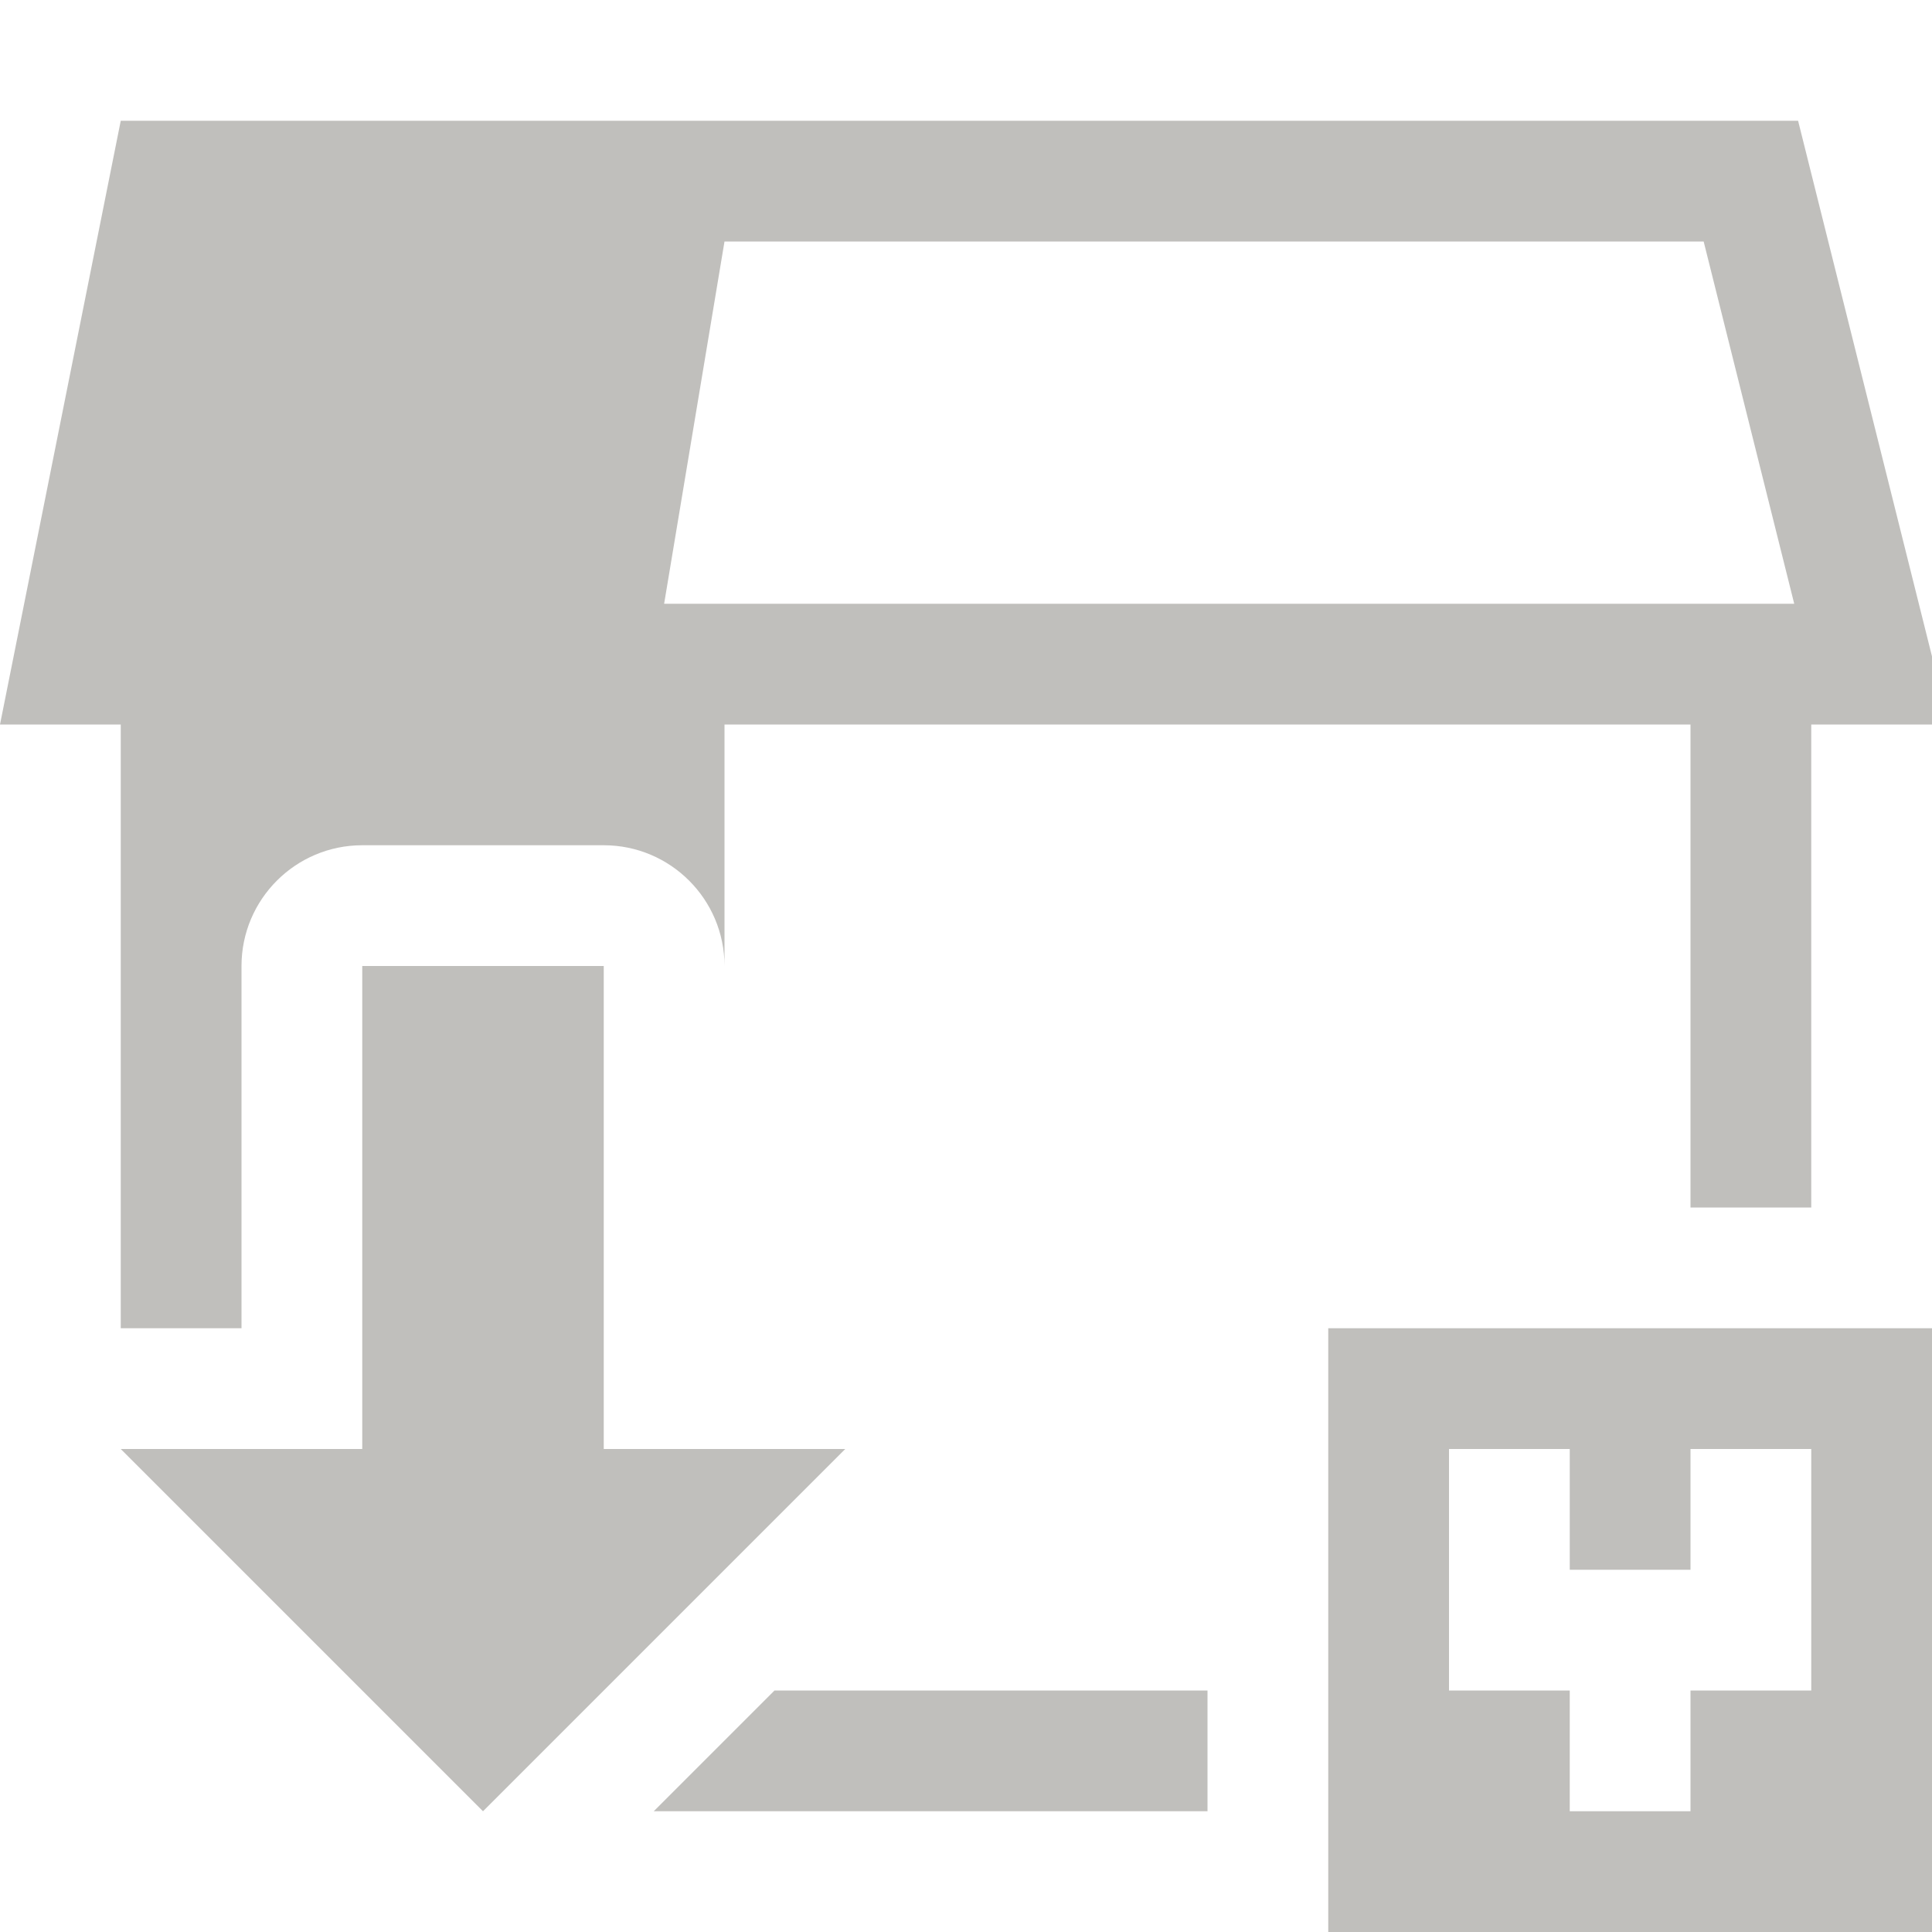
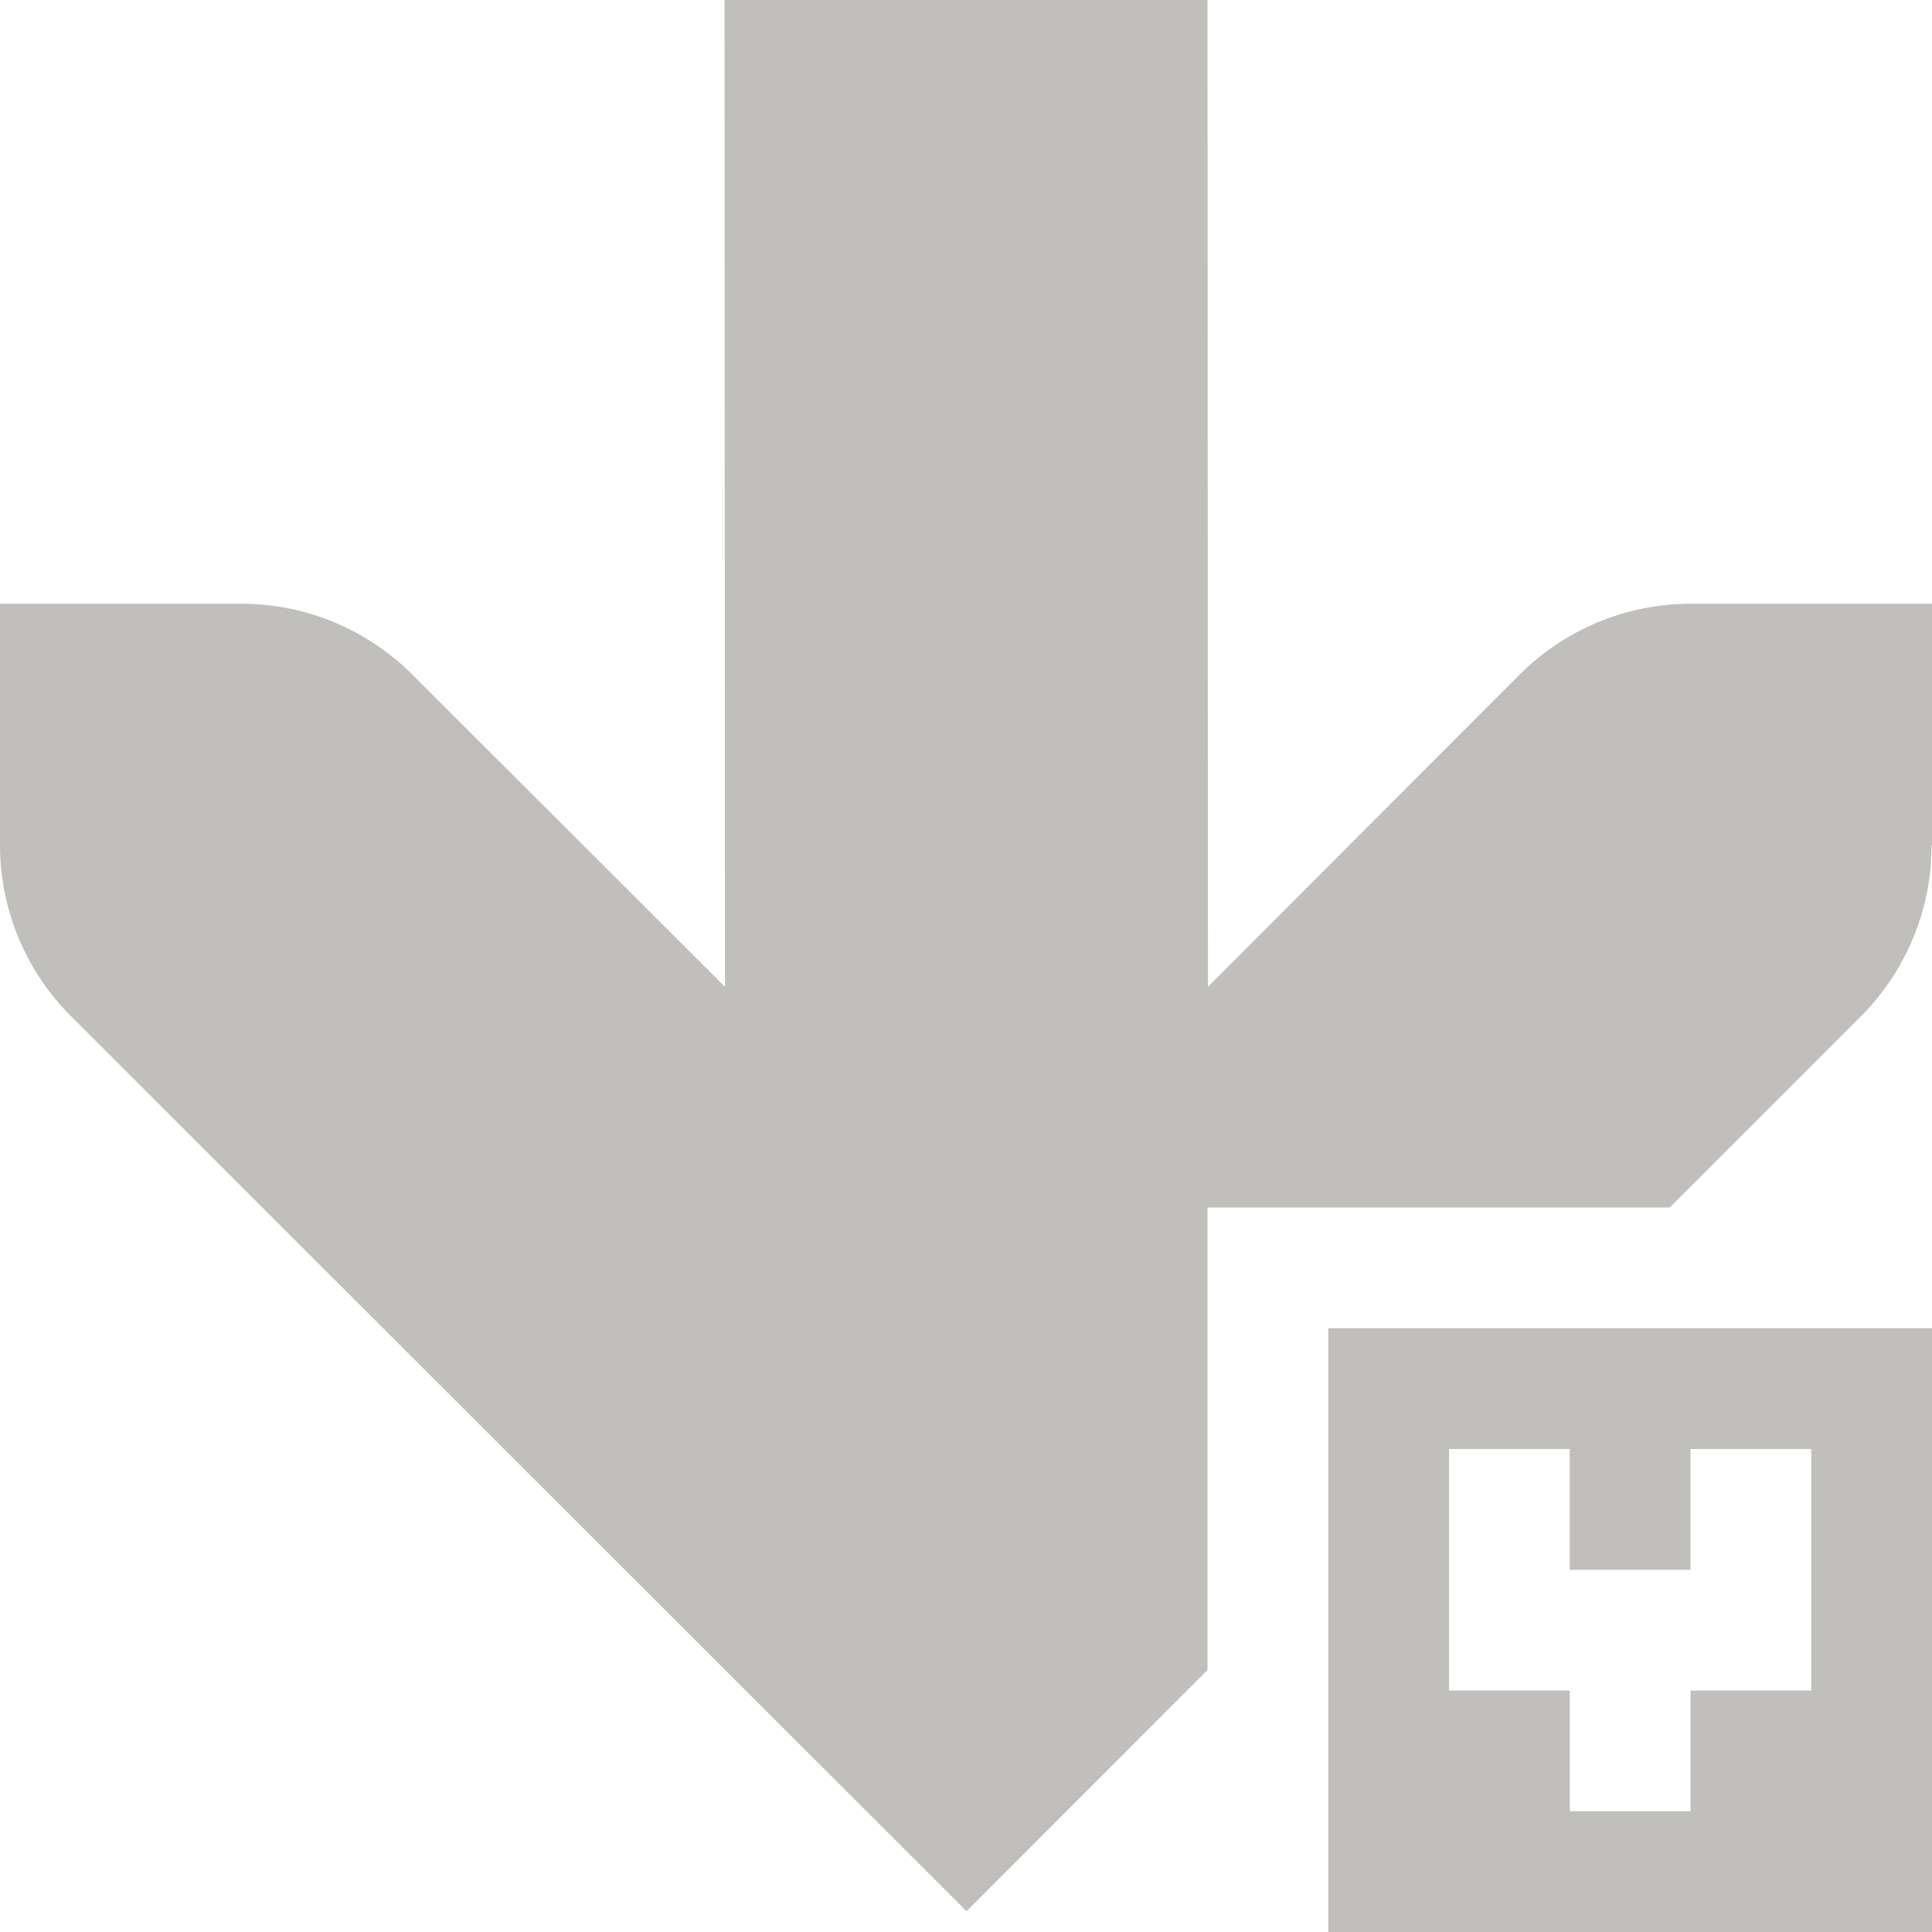
- <svg xmlns="http://www.w3.org/2000/svg" width="16" height="16">
-   <path d="M 1 1 L 0 6 L 1 6 L 1 11 L 2 11 L 2 8 C 2 7.448 2.448 7 3 7 L 5 7 C 5.552 7 6 7.448 6 8 L 6 6 L 14 6 L 14 10 L 15 10 L 15 6 L 16 6 L 16.141 6 L 14.891 1 L 14.301 1 L 1 1 z M 6 2 L 14.109 2 L 14.859 5 L 5.5 5 L 6 2 z M 3 8 L 3 12 L 1 12 L 4 15 L 7 12 L 5 12 L 5 8 L 3 8 z M 11 11 L 11 16 L 16 16 L 16 11 L 11 11 z M 12 12 L 13 12 L 13 13 L 14 13 L 14 12 L 15 12 L 15 14 L 14 14 L 14 15 L 13 15 L 13 14 L 12 14 L 12 12 z M 6.414 14 L 5.414 15 L 10 15 L 10 14 L 6.414 14 z " fill="#c0bfbc" />
+ <svg xmlns="http://www.w3.org/2000/svg" width="16" height="16" version="1.1">
+   <path d="m6 0 0.004 8.172-2.59-2.586c-0.375-0.375-0.884-0.586-1.414-0.586h-2v2c8.02e-5 0.53 0.211 1.039 0.586 1.414l7.418 7.414 1.996-1.998v-3.83h3.828l1.586-1.586c0.374-0.376 0.583-0.884 0.582-1.414h0.004v-2h-2c-0.53 8e-5 -1.039 0.211-1.414 0.586l-2.582 2.586-0.004-8.172h-4zm5 11v5h5v-5h-5zm1 1h1v1h1v-1h1v2h-1v1h-1v-1h-1v-2z" fill="#c0bfbc" />
</svg>
